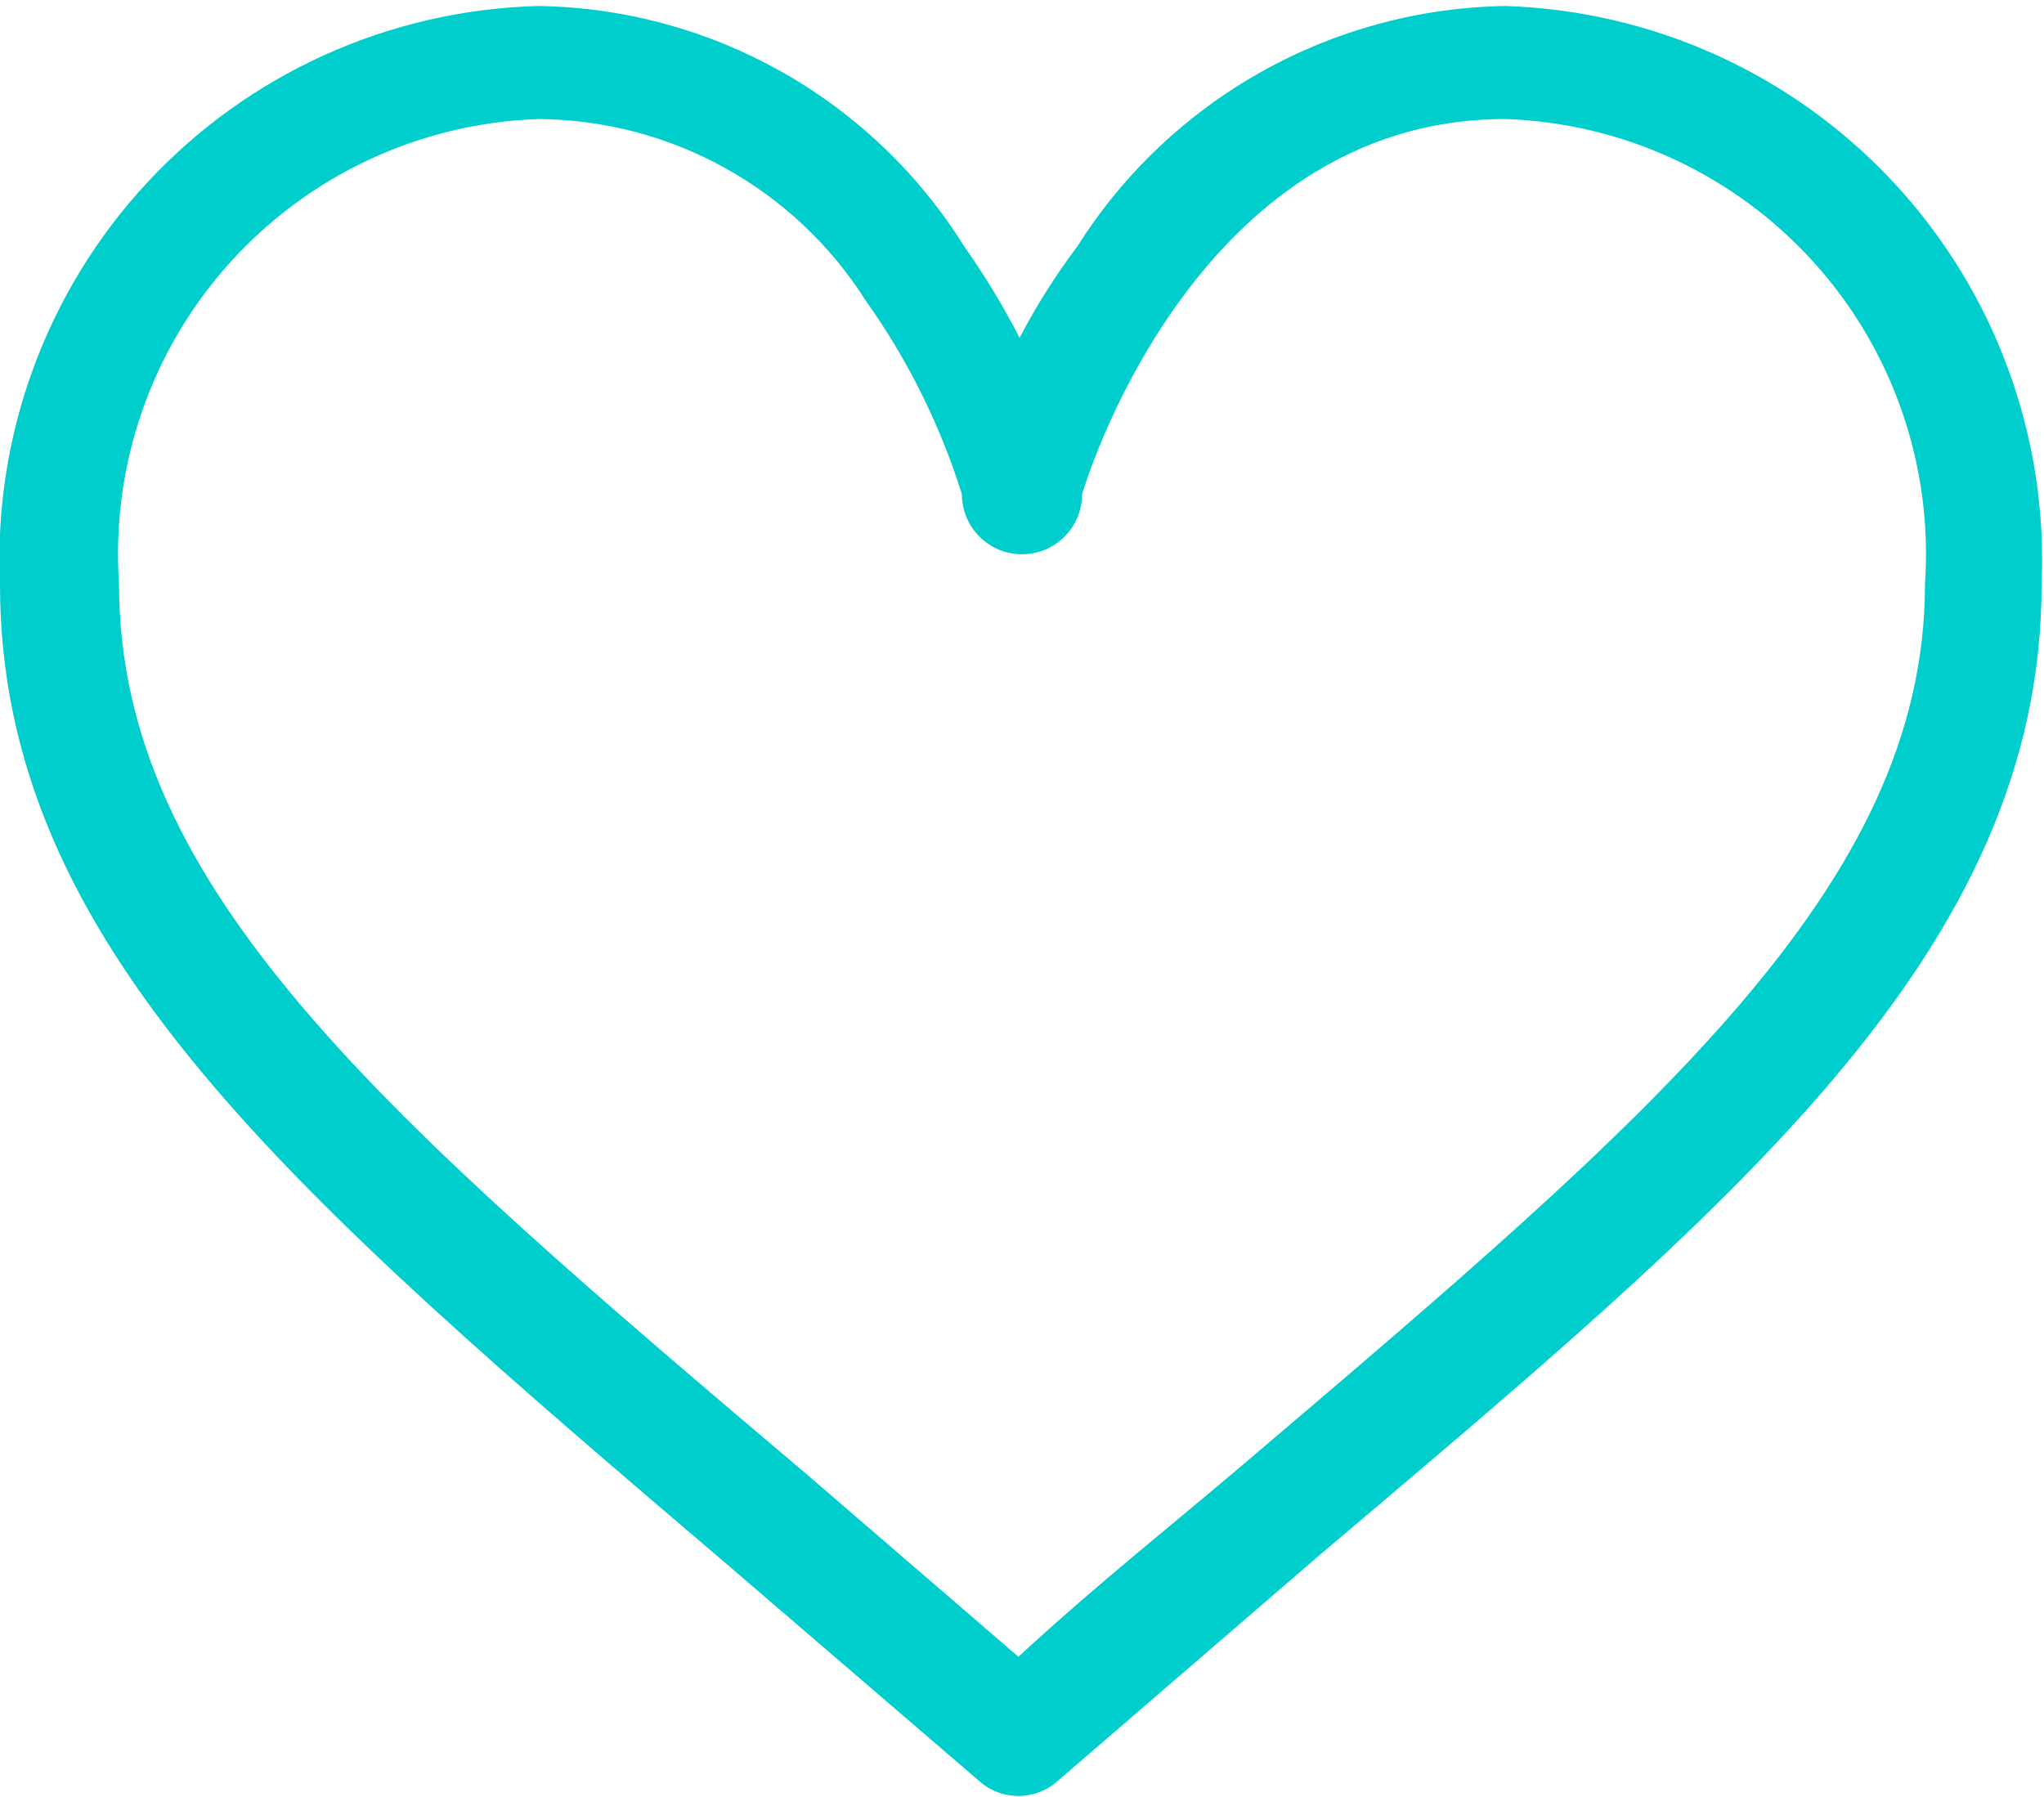
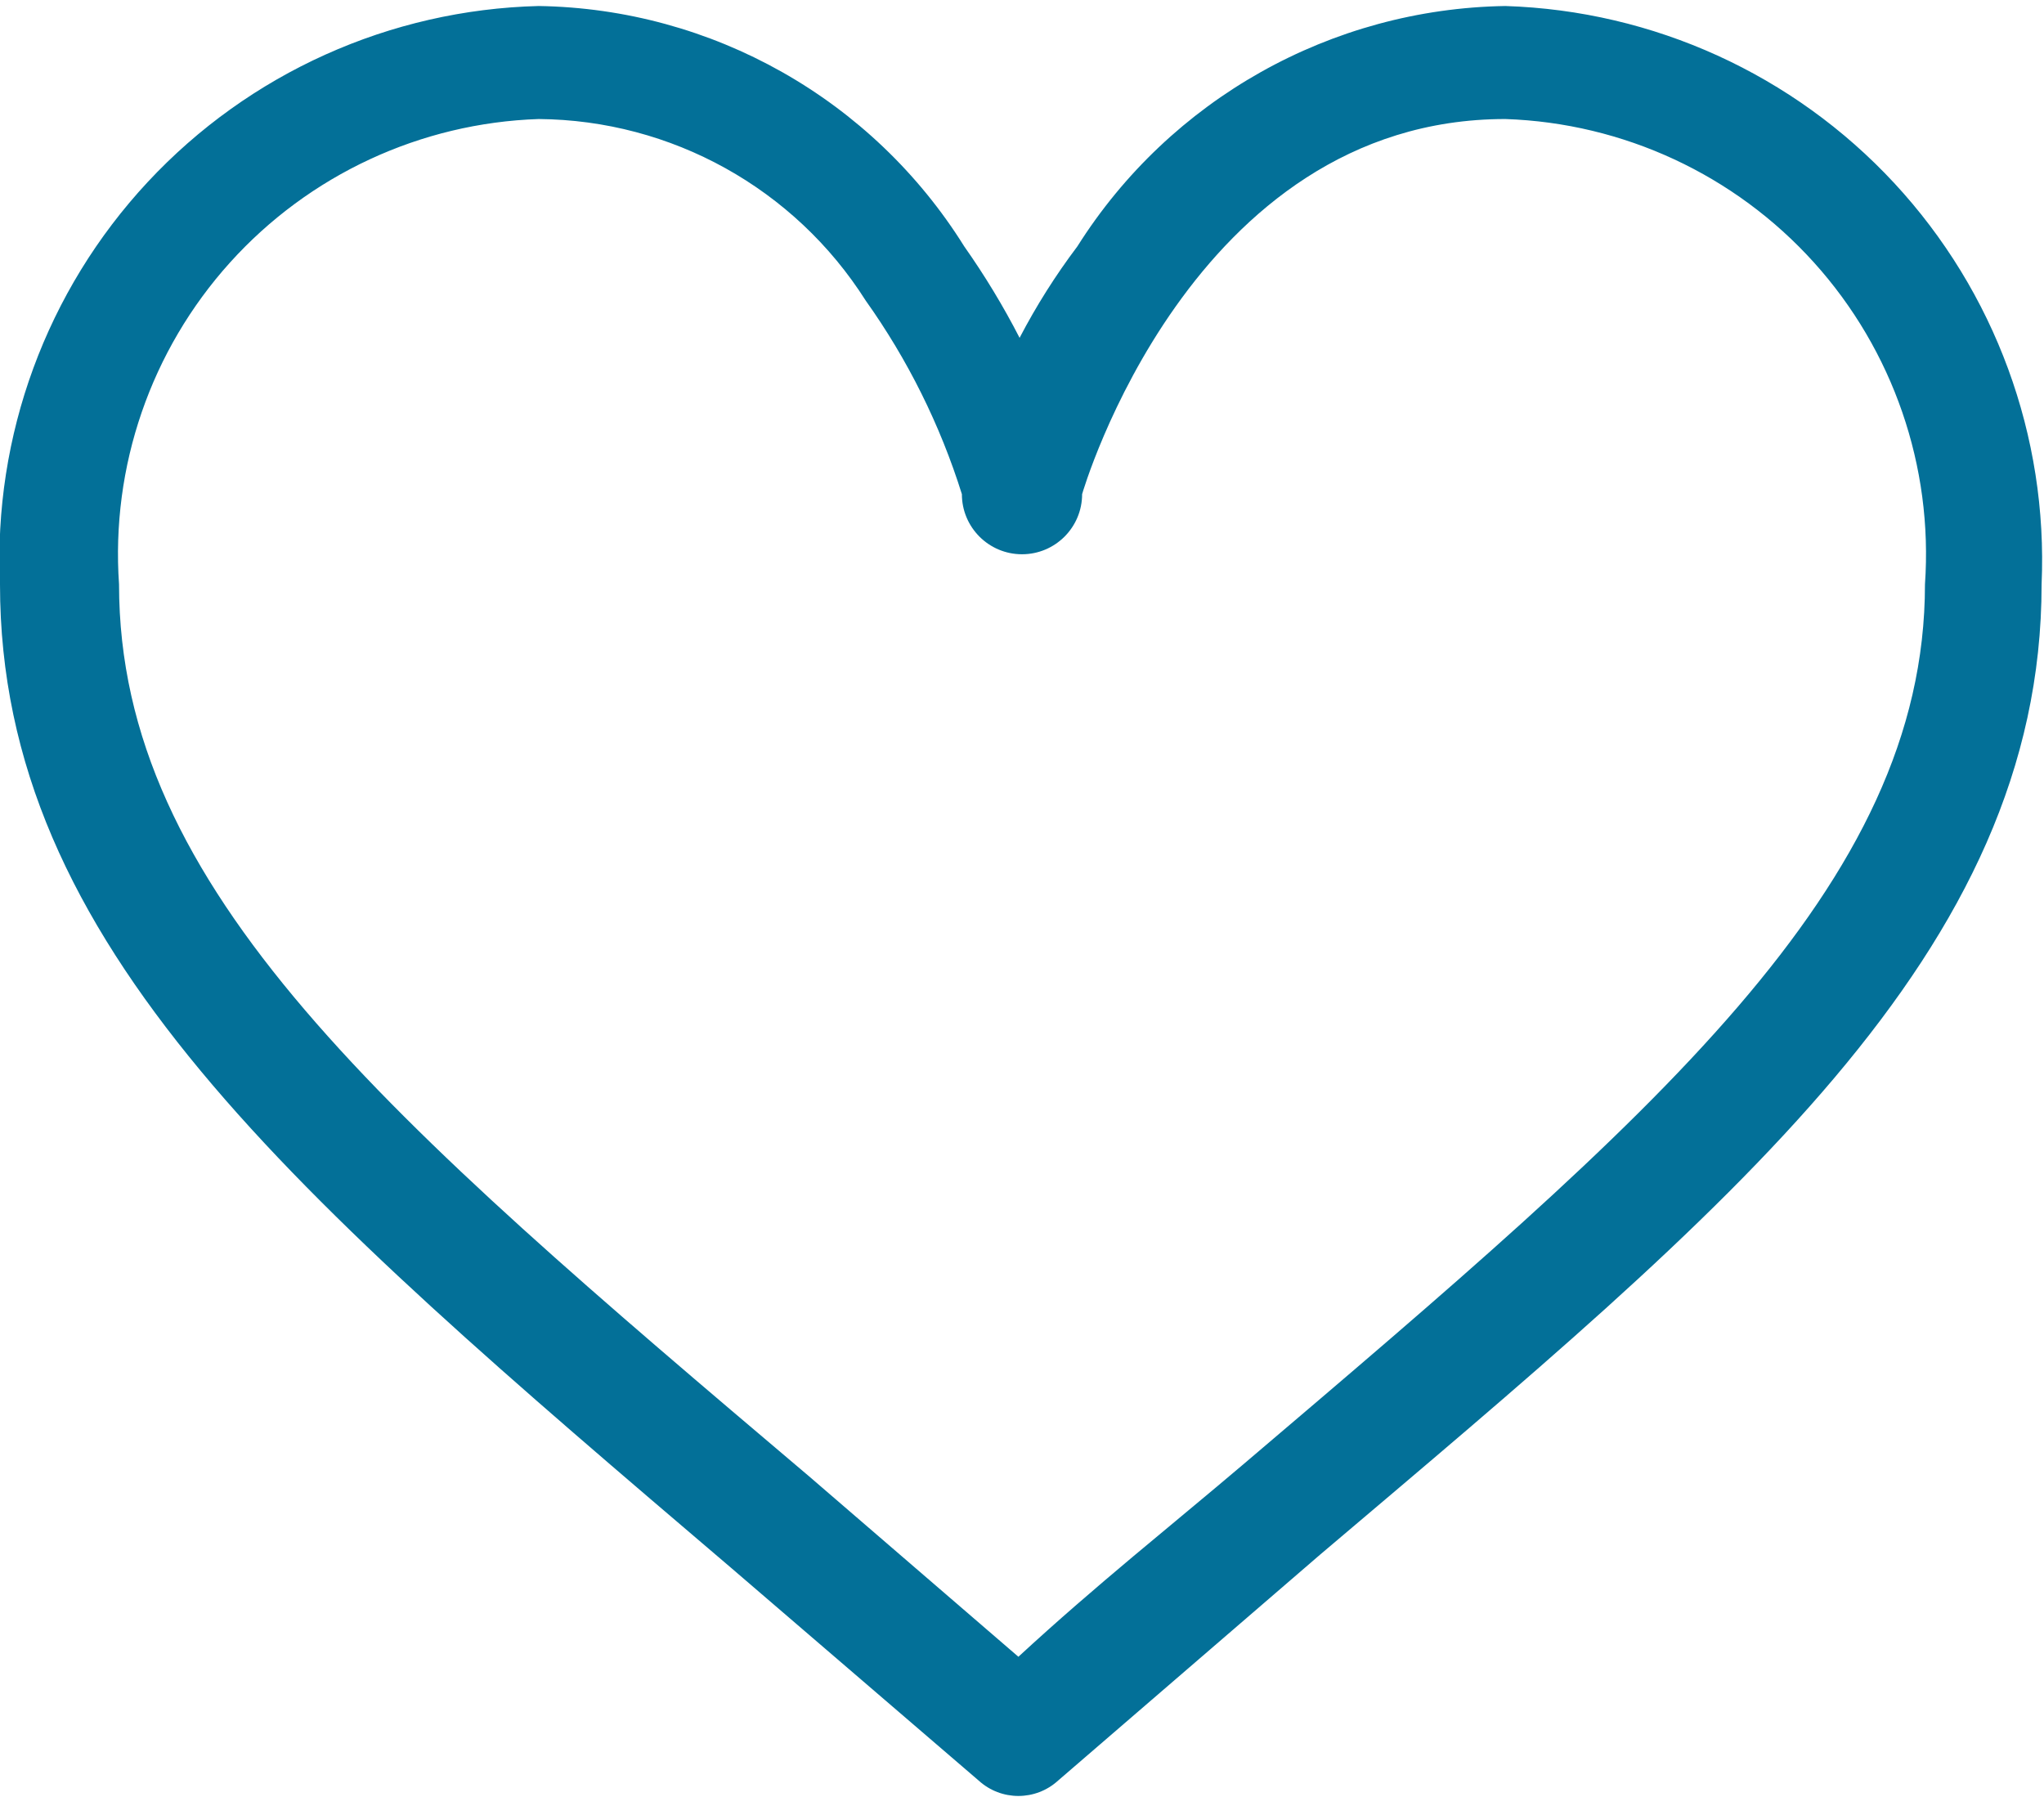
<svg xmlns="http://www.w3.org/2000/svg" id="Layer_1" data-name="Layer 1" viewBox="0 0 17 14.94">
  <defs>
-     <style>.cls-1{fill:#00cecd;}</style>
+     <style>.cls-1{fill:#037098;}</style>
  </defs>
  <path class="cls-1" d="M11.14,12.13c-.6.51-1.22,1-1.87,1.6l-1.74-1.5C4,9.24,1.79,7.35,1.79,4.81A3.62,3.62,0,0,1,5.28.94,3.25,3.25,0,0,1,8,2.45a5.73,5.73,0,0,1,.8,1.61.5.5,0,0,0,1,0S10.7.94,13.32.94a3.62,3.62,0,0,1,3.49,3.87c0,2.51-2.26,4.42-5.67,7.32ZM13.32,0a4.29,4.29,0,0,0-3.56,2,5.41,5.41,0,0,0-.48.76,6.39,6.39,0,0,0-.46-.76A4.25,4.25,0,0,0,5.28,0,4.6,4.6,0,0,0,.8,4.81c0,3,2.42,5.06,6.08,8.18l2.06,1.77a.49.49,0,0,0,.66,0l2.18-1.88c3.41-2.89,6-5,6-8.07A4.61,4.61,0,0,0,13.32,0Z" transform="translate(-0.8 0.05)" />
</svg>
